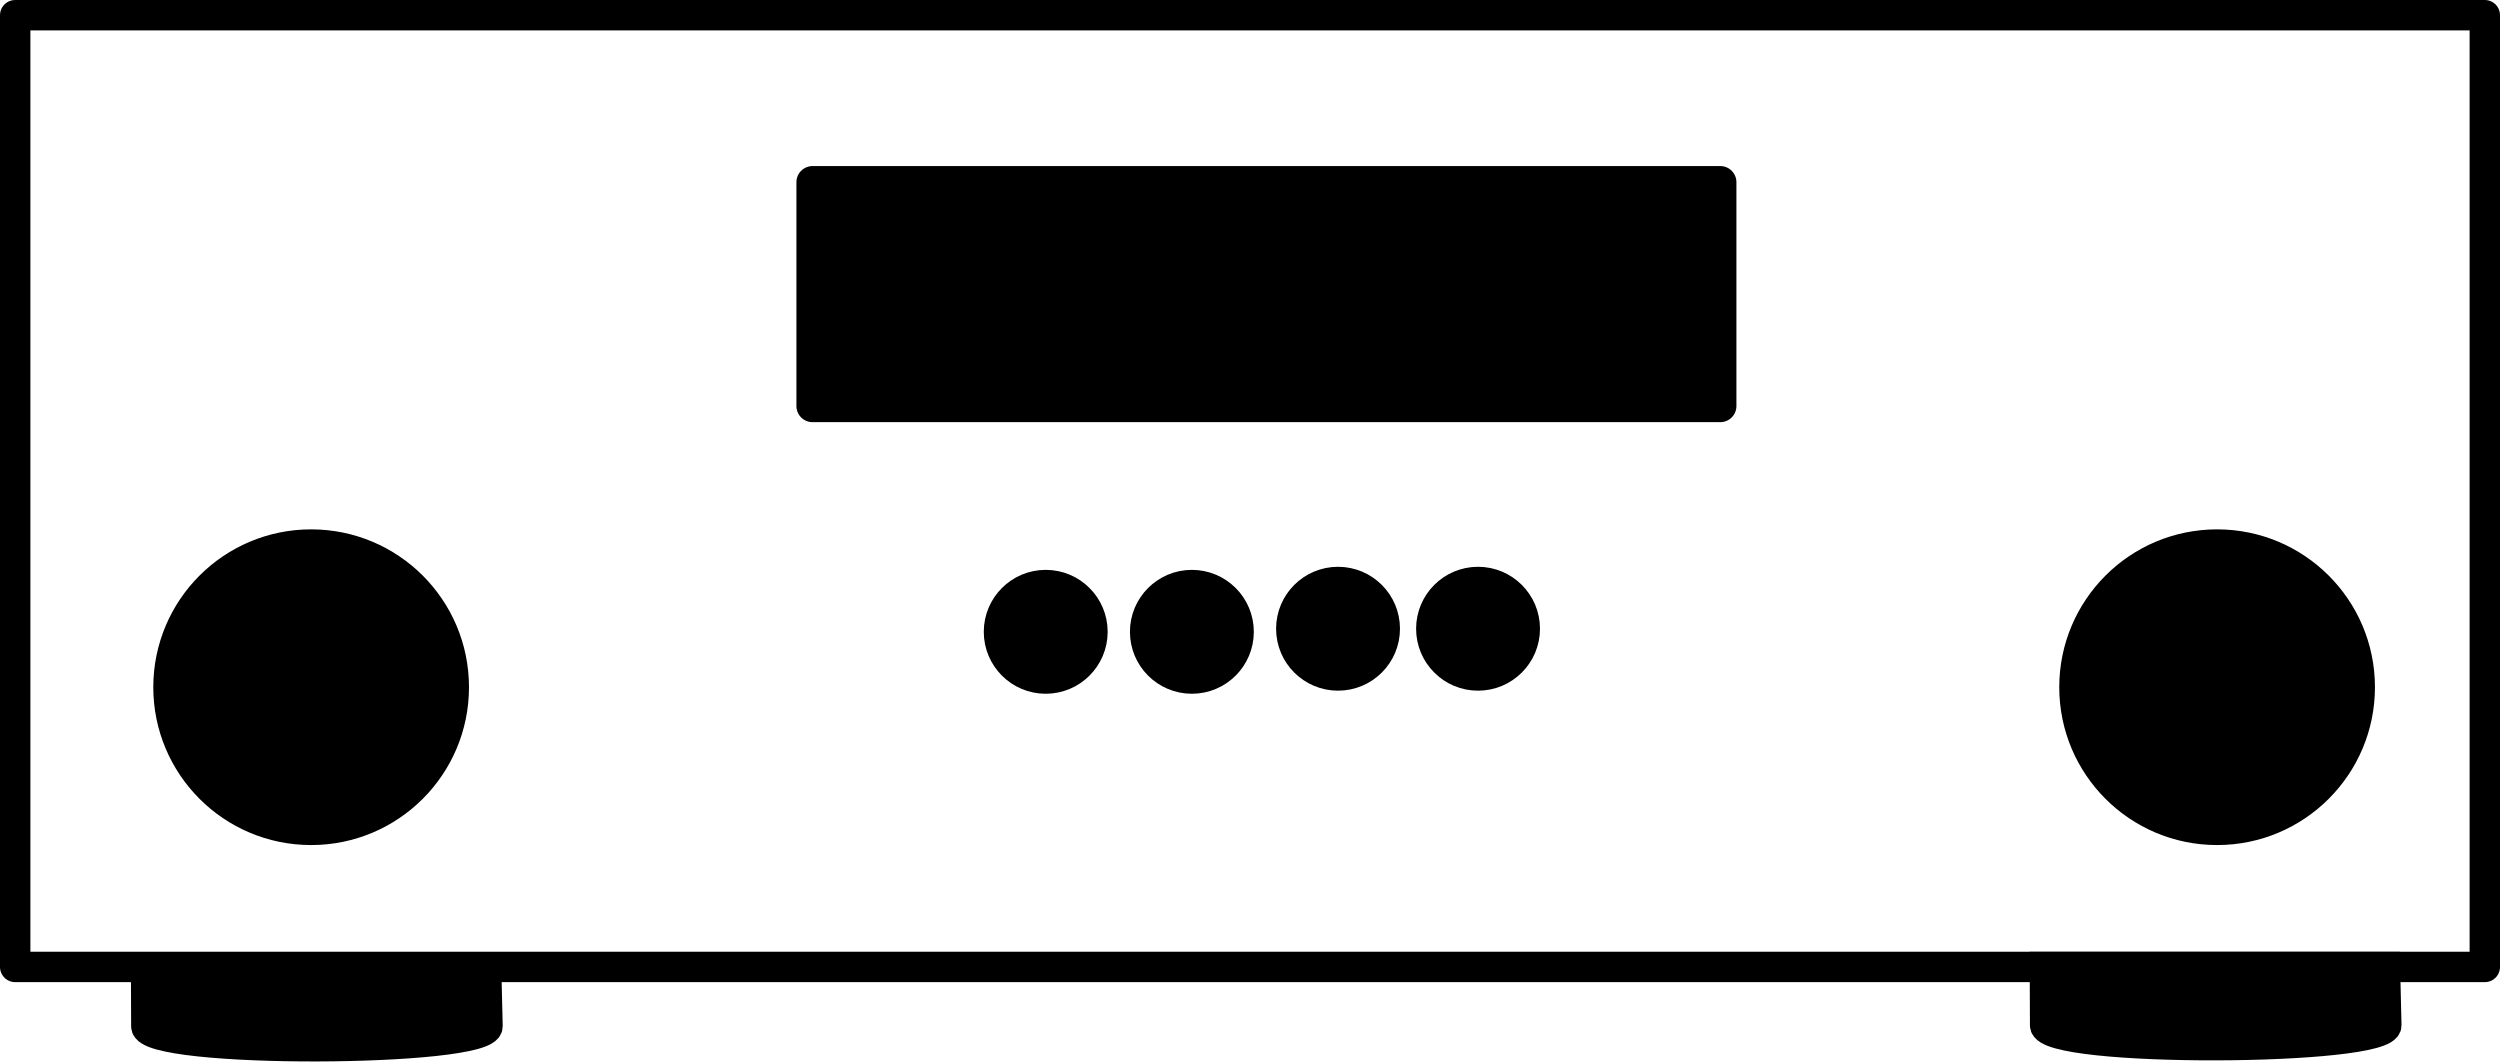
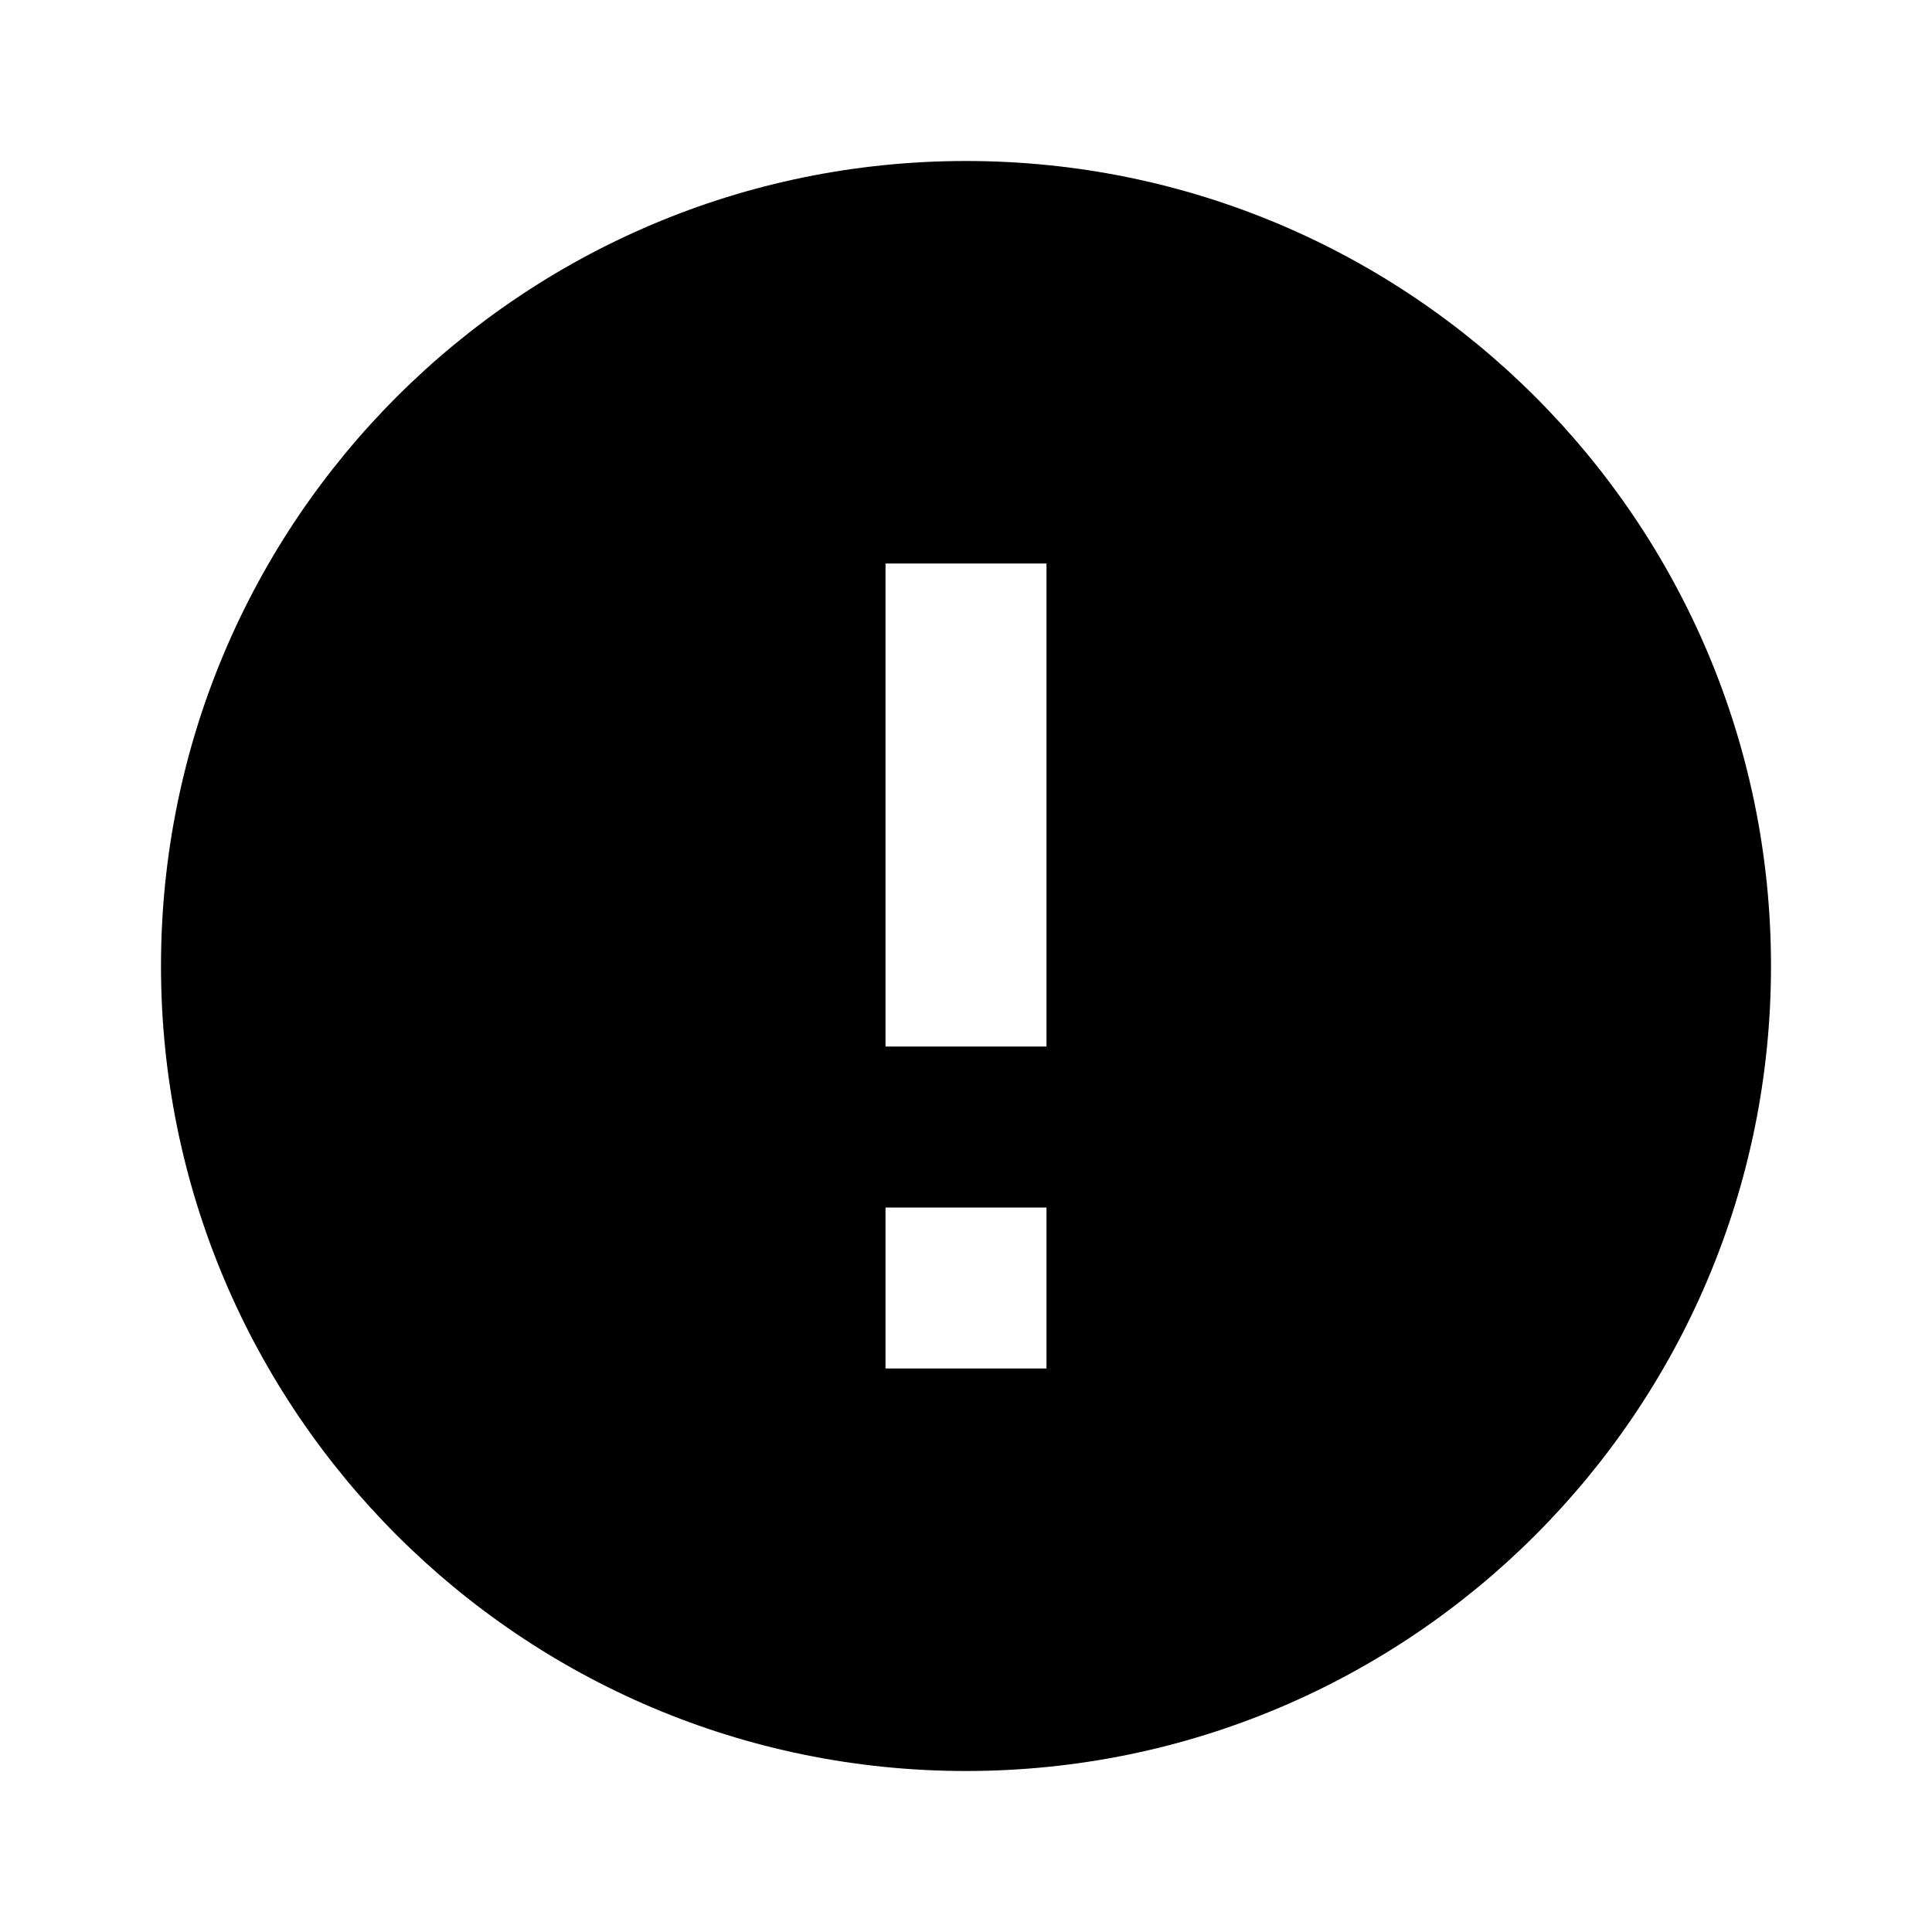
- <svg xmlns="http://www.w3.org/2000/svg" width="307.096mm" height="130.388mm" viewBox="0 0 307.096 130.388" version="1.1" id="svg8">
-   <defs id="defs2" />
-   <g id="layer1" transform="translate(32.50546,-249.9865)">
-     <rect style="opacity:1;fill:none;fill-opacity:1;stroke:#000000;stroke-width:3.733;stroke-linejoin:round;stroke-miterlimit:6.8;stroke-dasharray:none;stroke-opacity:1" id="rect851" width="303.363" height="116.912" x="-30.639" y="251.853" />
-     <path style="fill:#000000;fill-opacity:1;stroke:#000000;stroke-width:3.5;stroke-linecap:butt;stroke-linejoin:miter;stroke-miterlimit:4;stroke-dasharray:none;stroke-opacity:1" d="m -14.675,368.792 0.028,7.281 c 0.014,3.496 42.144,3.307 42.144,0 l -0.173,-7.281 z" id="path859" />
-     <path style="fill:#000000;fill-opacity:1;stroke:#000000;stroke-width:3.5;stroke-linecap:butt;stroke-linejoin:miter;stroke-miterlimit:4;stroke-dasharray:none;stroke-opacity:1" d="m 218.571,368.658 0.028,7.281 c 0.014,3.496 42.223,3.306 42.144,0 l -0.173,-7.281 z" id="path859-7" />
-     <circle style="opacity:1;fill:#000000;fill-opacity:1;stroke:#000000;stroke-width:3.5;stroke-linejoin:round;stroke-miterlimit:4;stroke-dasharray:none;stroke-opacity:1" id="path882" cx="239.84" cy="334.402" r="17.64" />
-     <rect style="opacity:1;fill:#000000;fill-opacity:1;stroke:#000000;stroke-width:3.961;stroke-linejoin:round;stroke-miterlimit:4;stroke-dasharray:none;stroke-opacity:1" id="rect886" width="111.507" height="27.499" x="67.306" y="272.365" />
-     <circle style="opacity:1;fill:#000000;fill-opacity:1;stroke:#000000;stroke-width:3.5;stroke-linejoin:round;stroke-miterlimit:4;stroke-dasharray:none;stroke-opacity:1" id="path888" cx="95.949" cy="327.597" r="5.859" />
-     <circle style="opacity:1;fill:#000000;fill-opacity:1;stroke:#000000;stroke-width:3.5;stroke-linejoin:round;stroke-miterlimit:4;stroke-dasharray:none;stroke-opacity:1" id="path888-3" cx="113.903" cy="327.597" r="5.859" />
-     <circle style="opacity:1;fill:#000000;fill-opacity:1;stroke:#000000;stroke-width:3.5;stroke-linejoin:round;stroke-miterlimit:4;stroke-dasharray:none;stroke-opacity:1" id="path888-5" cx="131.857" cy="327.219" r="5.859" />
-     <circle style="opacity:1;fill:#000000;fill-opacity:1;stroke:#000000;stroke-width:3.5;stroke-linejoin:round;stroke-miterlimit:4;stroke-dasharray:none;stroke-opacity:1" id="path888-6" cx="149.055" cy="327.219" r="5.859" />
-     <circle style="opacity:1;fill:#000000;fill-opacity:1;stroke:#000000;stroke-width:3.5;stroke-linejoin:round;stroke-miterlimit:4;stroke-dasharray:none;stroke-opacity:1" id="path882-1" cx="5.715" cy="334.402" r="17.64" />
-   </g>
+ <svg xmlns="http://www.w3.org/2000/svg" version="1.1" width="24" height="24" viewBox="0 0 24 24">
+   <path d="M13,13H11V7H13M13,17H11V15H13M12,2A10,10 0 0,0 2,12A10,10 0 0,0 12,22A10,10 0 0,0 22,12A10,10 0 0,0 12,2Z" />
</svg>
